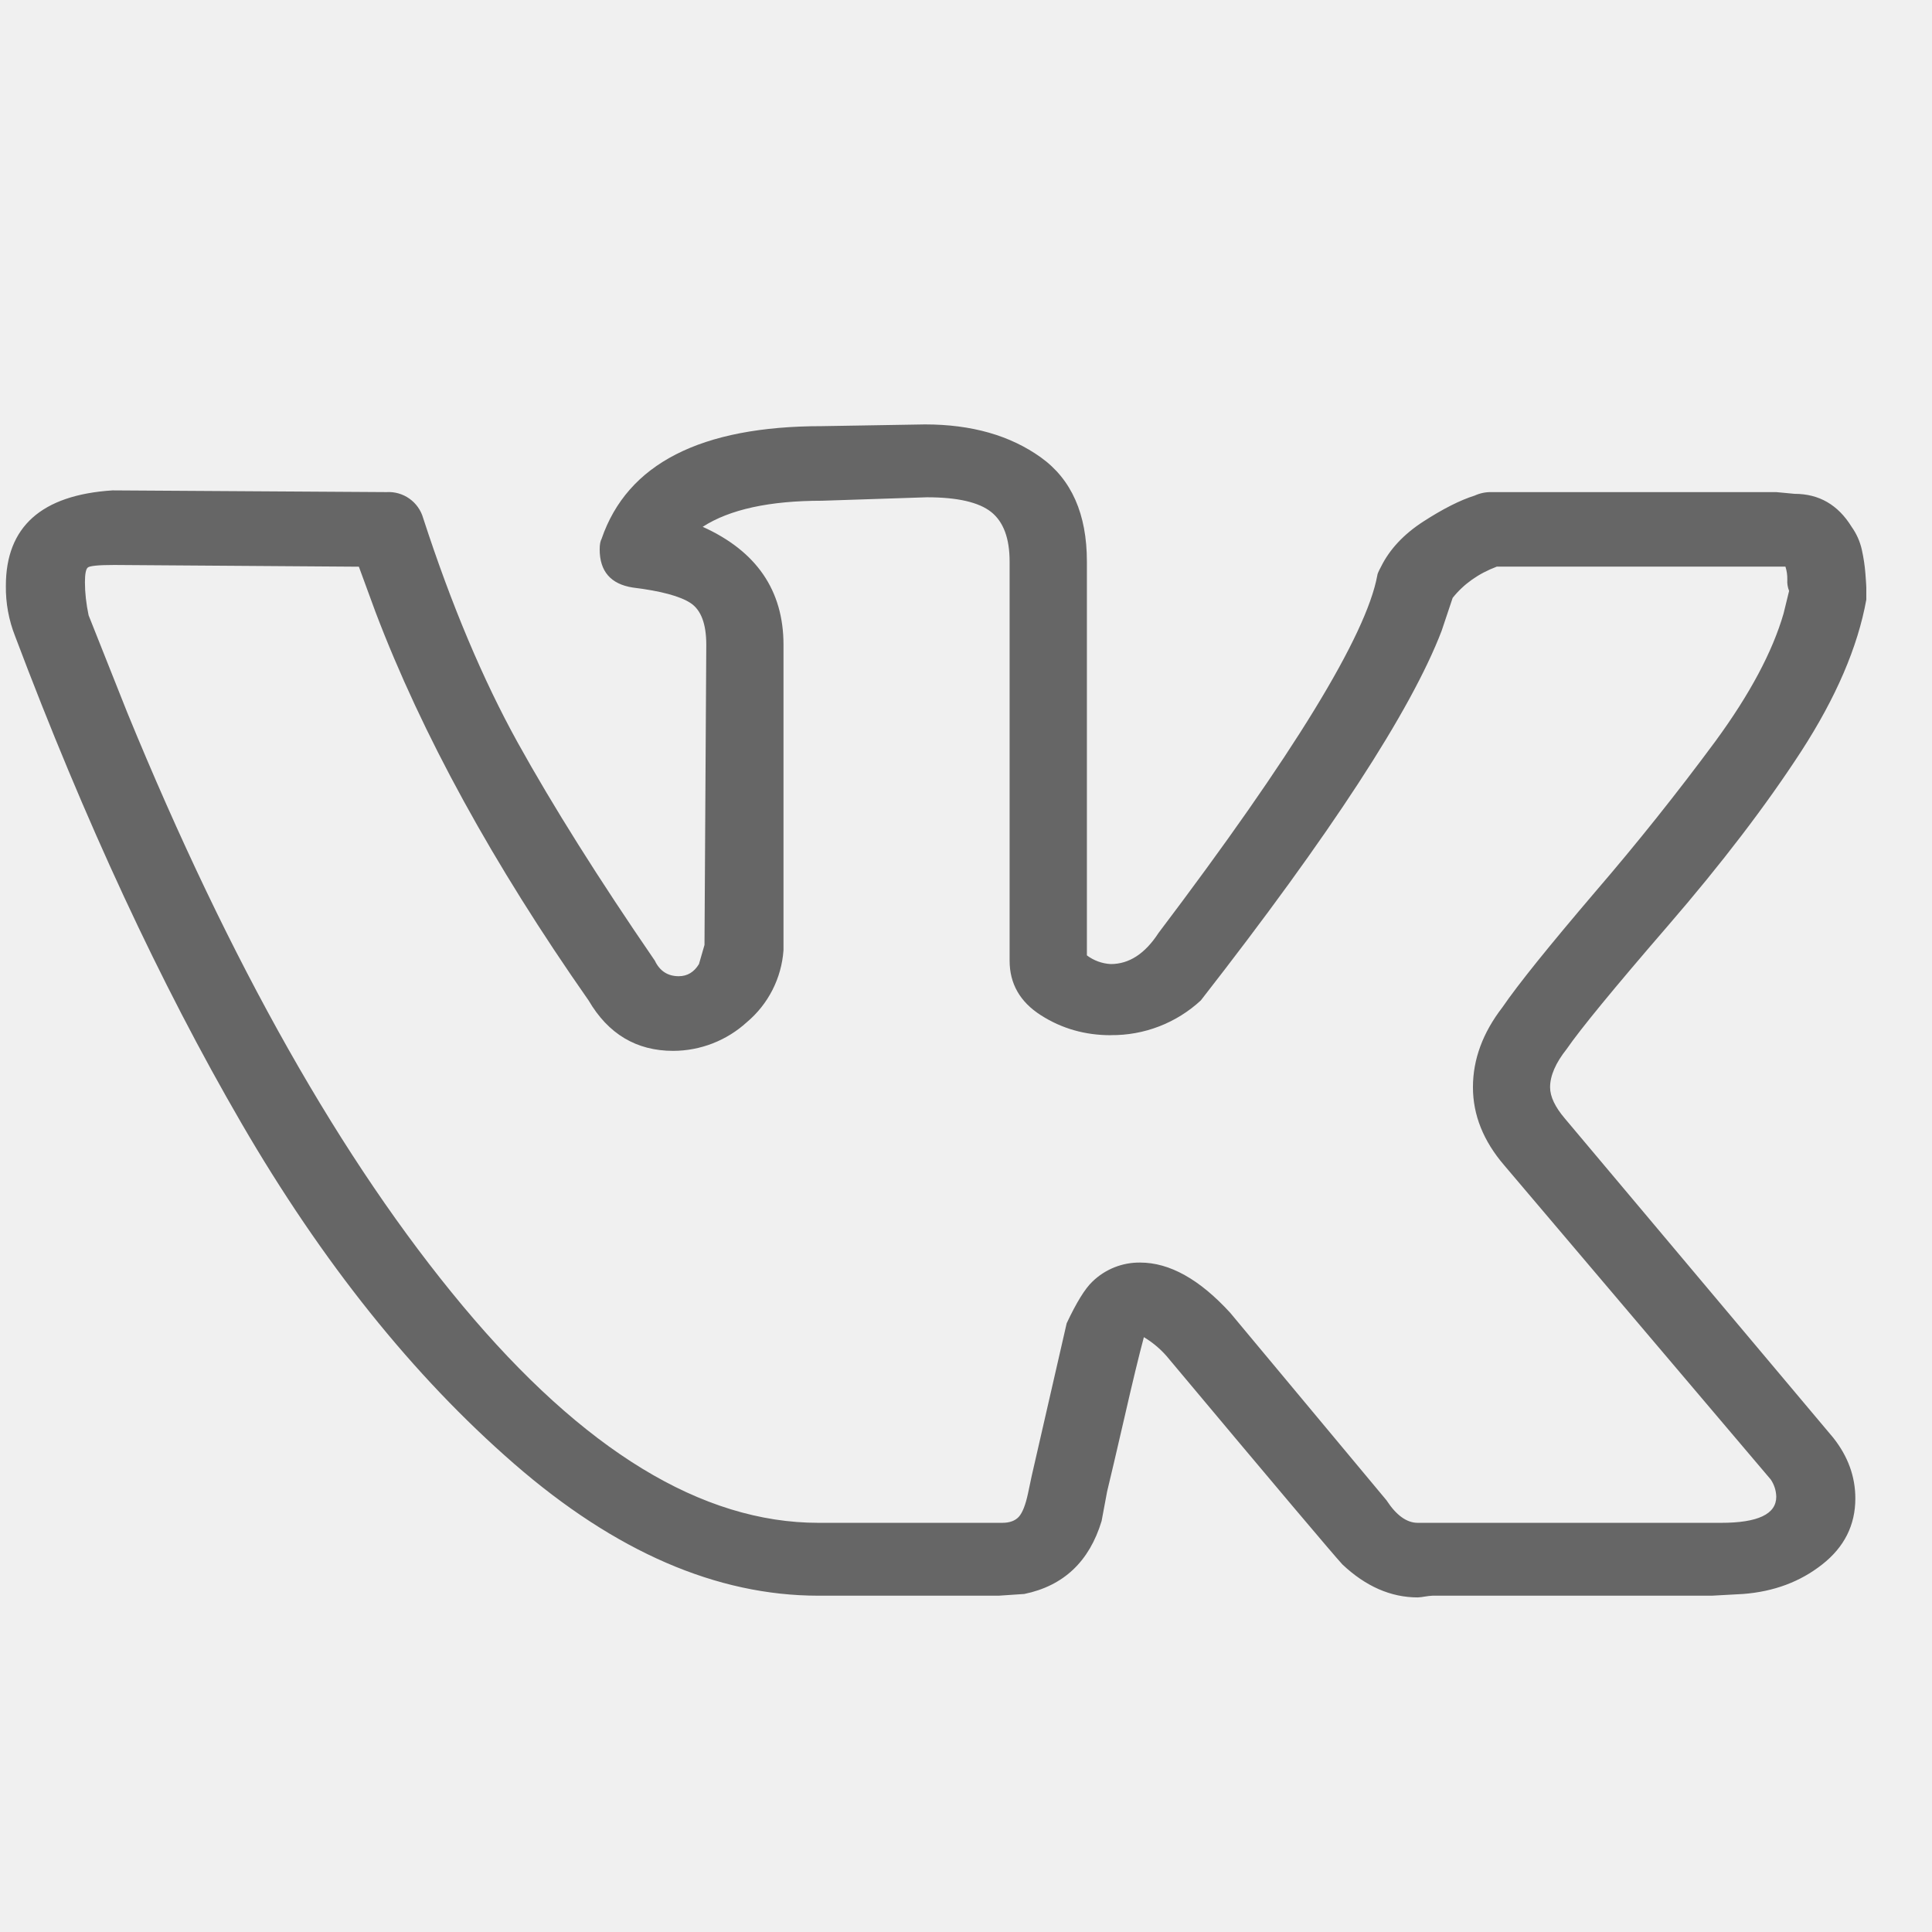
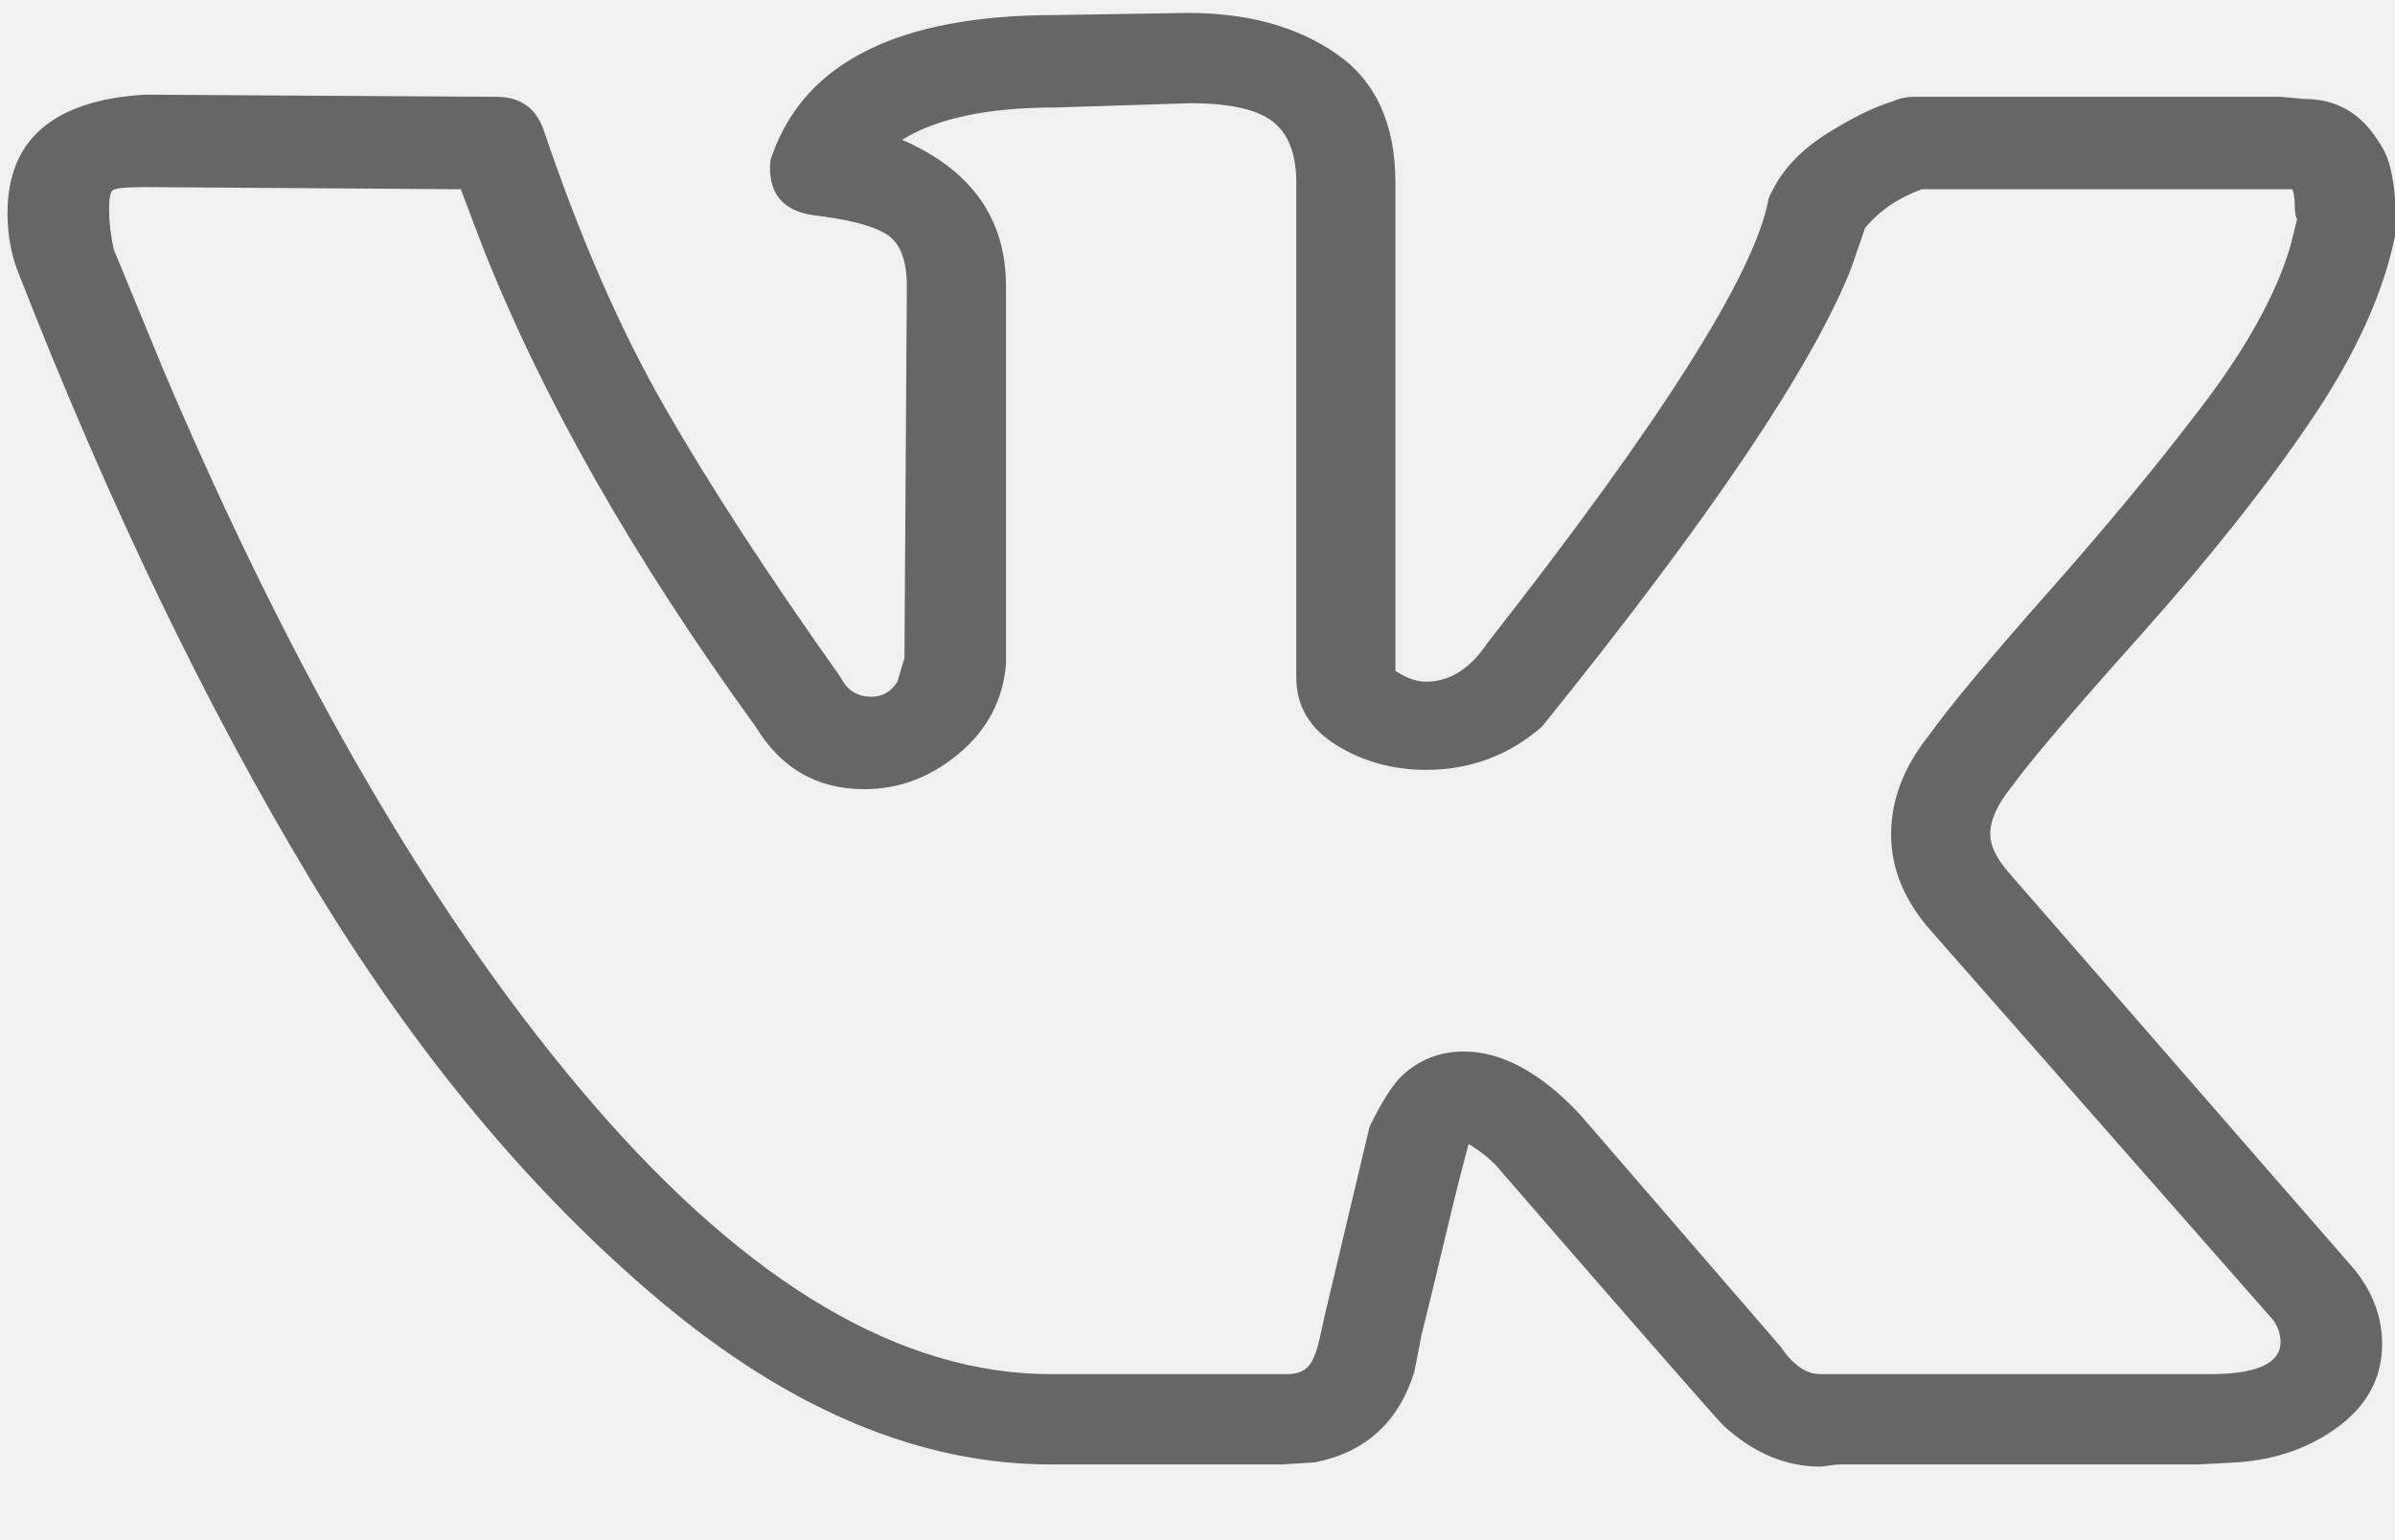
- <svg xmlns="http://www.w3.org/2000/svg" viewBox="0 0 28 28">
-   <path d="M.085 8.49c0-.855.515-1.316 1.546-1.383l3.97.025a.52.52 0 01.532.377c.409 1.258.866 2.343 1.372 3.257.507.914 1.168 1.966 1.985 3.156.071.15.187.226.347.226.124 0 .222-.059.293-.176l.08-.277.026-4.35c0-.302-.075-.503-.226-.604-.151-.1-.43-.176-.84-.226-.319-.05-.479-.235-.479-.553 0-.067.009-.118.027-.151.373-1.09 1.438-1.635 3.197-1.635l1.492-.025c.675 0 1.234.16 1.678.478.444.318.667.821.667 1.509v5.708a.63.63 0 00.346.126c.266 0 .497-.15.693-.452 1.953-2.582 3.01-4.31 3.17-5.181 0-.017.018-.059.054-.126.124-.251.328-.47.612-.654.285-.184.533-.31.746-.377a.555.555 0 01.24-.05h4.13l.266.025c.355 0 .63.16.826.478.071.1.12.21.147.327.026.117.044.234.053.352.009.117.013.184.013.201v.176c-.124.687-.44 1.42-.945 2.2-.507.78-1.15 1.623-1.932 2.528s-1.27 1.5-1.466 1.785c-.16.202-.24.386-.24.554 0 .134.072.285.214.452l3.89 4.627c.213.269.32.562.32.88 0 .386-.16.705-.48.956-.32.252-.702.394-1.146.428l-.453.025h-4.05a.875.875 0 00-.106.012.862.862 0 01-.107.013c-.39 0-.755-.16-1.092-.478-.124-.134-.96-1.123-2.504-2.967a1.384 1.384 0 00-.373-.327c-.072.268-.165.654-.28 1.157-.116.503-.2.863-.253 1.081l-.08.428c-.178.586-.55.938-1.12 1.056l-.372.025h-2.611c-1.475 0-2.944-.637-4.41-1.911-1.465-1.274-2.784-2.922-3.956-4.942C2.323 14.253 1.23 11.902.219 9.22a1.916 1.916 0 01-.134-.73zm16.013 6.513c-.373 0-.71-.096-1.012-.289-.303-.193-.454-.457-.454-.792V8.138c0-.335-.088-.574-.266-.717-.178-.142-.488-.214-.932-.214l-1.52.05c-.763 0-1.34.126-1.73.378.78.352 1.171.922 1.171 1.71v4.426a1.5 1.5 0 01-.532 1.044 1.59 1.59 0 01-1.066.415c-.533 0-.942-.244-1.226-.73-1.385-1.978-2.415-3.856-3.09-5.633l-.24-.654-3.544-.025c-.23 0-.36.013-.386.038-.027.025-.04.096-.04.214 0 .15.018.31.053.477l.56 1.409c1.492 3.638 3.113 6.505 4.862 8.6 1.75 2.096 3.468 3.144 5.156 3.144h2.664c.107 0 .187-.03.24-.088.053-.059.097-.172.133-.34l.053-.251.507-2.213c.142-.302.266-.503.373-.604a.976.976 0 01.692-.276c.427 0 .862.243 1.306.729l2.264 2.716c.142.218.293.327.453.327h4.396c.533 0 .8-.126.8-.378a.465.465 0 00-.08-.25L21.8 16.888c-.302-.352-.453-.729-.453-1.131 0-.403.142-.788.426-1.157.23-.336.68-.893 1.345-1.673a37.63 37.63 0 001.745-2.187c.498-.68.826-1.296.986-1.849l.08-.327a.37.37 0 01-.026-.163.574.574 0 00-.027-.189h-4.183c-.266.1-.48.252-.64.453l-.16.478c-.443 1.156-1.607 2.942-3.49 5.356a1.892 1.892 0 01-1.305.503z" fill="#666" />
+ <svg xmlns="http://www.w3.org/2000/svg" width="28" height="18" viewBox="0 0 28 18" fill="none">
+   <g clip-path="url(#clip0)">
+     <path d="M0.088 2.49C0.088 1.635 0.622 1.174 1.689 1.107L5.801 1.132C6.076 1.132 6.26 1.257 6.352 1.509C6.776 2.766 7.249 3.852 7.774 4.766C8.298 5.679 8.983 6.731 9.829 7.922C9.903 8.072 10.023 8.148 10.188 8.148C10.317 8.148 10.418 8.089 10.492 7.972L10.574 7.695L10.602 3.345C10.602 3.043 10.524 2.842 10.367 2.741C10.211 2.641 9.921 2.565 9.498 2.515C9.167 2.464 9.002 2.28 9.002 1.962C9.002 1.894 9.011 1.844 9.029 1.811C9.415 0.721 10.519 0.176 12.341 0.176L13.886 0.151C14.585 0.151 15.164 0.31 15.624 0.629C16.084 0.947 16.314 1.45 16.314 2.138V7.846C16.443 7.93 16.562 7.972 16.673 7.972C16.949 7.972 17.188 7.821 17.39 7.519C19.414 4.937 20.509 3.211 20.674 2.339C20.674 2.322 20.692 2.28 20.729 2.213C20.858 1.962 21.07 1.744 21.364 1.559C21.658 1.375 21.916 1.249 22.137 1.182C22.21 1.148 22.293 1.132 22.385 1.132H26.662L26.938 1.157C27.306 1.157 27.591 1.316 27.794 1.635C27.867 1.735 27.918 1.844 27.945 1.962C27.973 2.079 27.991 2.196 28 2.314C28.01 2.431 28.014 2.498 28.014 2.515V2.691C27.886 3.378 27.559 4.112 27.035 4.891C26.51 5.671 25.843 6.513 25.034 7.419C24.225 8.324 23.719 8.919 23.516 9.204C23.351 9.405 23.268 9.59 23.268 9.757C23.268 9.892 23.342 10.042 23.489 10.21L27.518 14.837C27.738 15.105 27.849 15.399 27.849 15.717C27.849 16.103 27.683 16.422 27.352 16.673C27.021 16.924 26.625 17.067 26.166 17.101L25.696 17.126H21.502C21.483 17.126 21.447 17.13 21.392 17.138C21.336 17.147 21.3 17.151 21.281 17.151C20.877 17.151 20.499 16.992 20.15 16.673C20.021 16.539 19.156 15.55 17.556 13.706C17.464 13.588 17.335 13.479 17.17 13.379C17.096 13.647 16.999 14.033 16.88 14.536C16.76 15.039 16.673 15.399 16.618 15.617L16.535 16.044C16.351 16.631 15.965 16.983 15.376 17.101L14.99 17.126H12.285C10.758 17.126 9.236 16.489 7.718 15.214C6.201 13.94 4.835 12.293 3.621 10.273C2.406 8.253 1.275 5.901 0.226 3.219C0.134 3.001 0.088 2.758 0.088 2.49ZM16.673 9.003C16.287 9.003 15.937 8.907 15.624 8.714C15.312 8.521 15.155 8.257 15.155 7.922V2.138C15.155 1.802 15.063 1.563 14.879 1.421C14.695 1.278 14.373 1.207 13.913 1.207L12.341 1.257C11.549 1.257 10.951 1.383 10.547 1.635C11.356 1.987 11.761 2.557 11.761 3.345V7.771C11.724 8.19 11.54 8.538 11.209 8.814C10.878 9.091 10.51 9.229 10.105 9.229C9.553 9.229 9.13 8.986 8.836 8.5C7.401 6.522 6.334 4.644 5.635 2.867L5.387 2.213L1.716 2.188C1.477 2.188 1.344 2.2 1.316 2.226C1.289 2.251 1.275 2.322 1.275 2.439C1.275 2.59 1.293 2.749 1.33 2.917L1.91 4.325C3.455 7.963 5.134 10.83 6.946 12.926C8.758 15.022 10.538 16.07 12.285 16.07H15.045C15.155 16.07 15.238 16.04 15.293 15.982C15.348 15.923 15.394 15.81 15.431 15.642L15.486 15.39L16.011 13.178C16.158 12.876 16.287 12.675 16.397 12.574C16.599 12.389 16.838 12.297 17.114 12.297C17.556 12.297 18.007 12.54 18.466 13.027L20.812 15.743C20.959 15.96 21.116 16.07 21.281 16.07H25.834C26.386 16.07 26.662 15.944 26.662 15.692C26.662 15.608 26.635 15.525 26.579 15.441L22.578 10.889C22.265 10.537 22.109 10.16 22.109 9.757C22.109 9.355 22.256 8.969 22.55 8.601C22.79 8.265 23.254 7.708 23.944 6.928C24.634 6.149 25.236 5.419 25.752 4.74C26.267 4.061 26.607 3.445 26.773 2.892L26.855 2.565C26.837 2.532 26.828 2.477 26.828 2.402C26.828 2.326 26.819 2.263 26.8 2.213H22.468C22.192 2.314 21.971 2.464 21.805 2.666L21.64 3.143C21.18 4.3 19.975 6.086 18.025 8.5C17.639 8.835 17.188 9.003 16.673 9.003Z" fill="#666666" />
+   </g>
+   <defs>
+     <clipPath id="clip0">
+       <rect width="28" height="18" fill="white" />
+     </clipPath>
+   </defs>
</svg>
